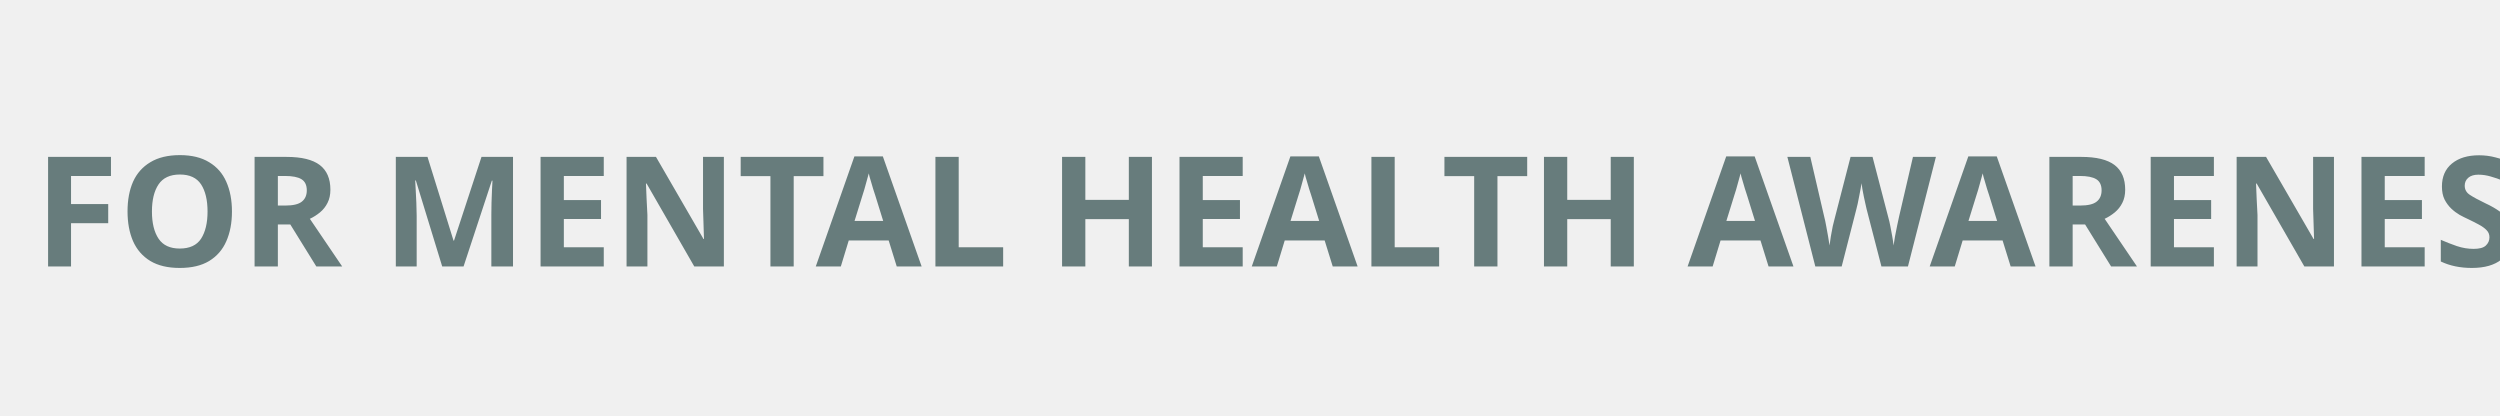
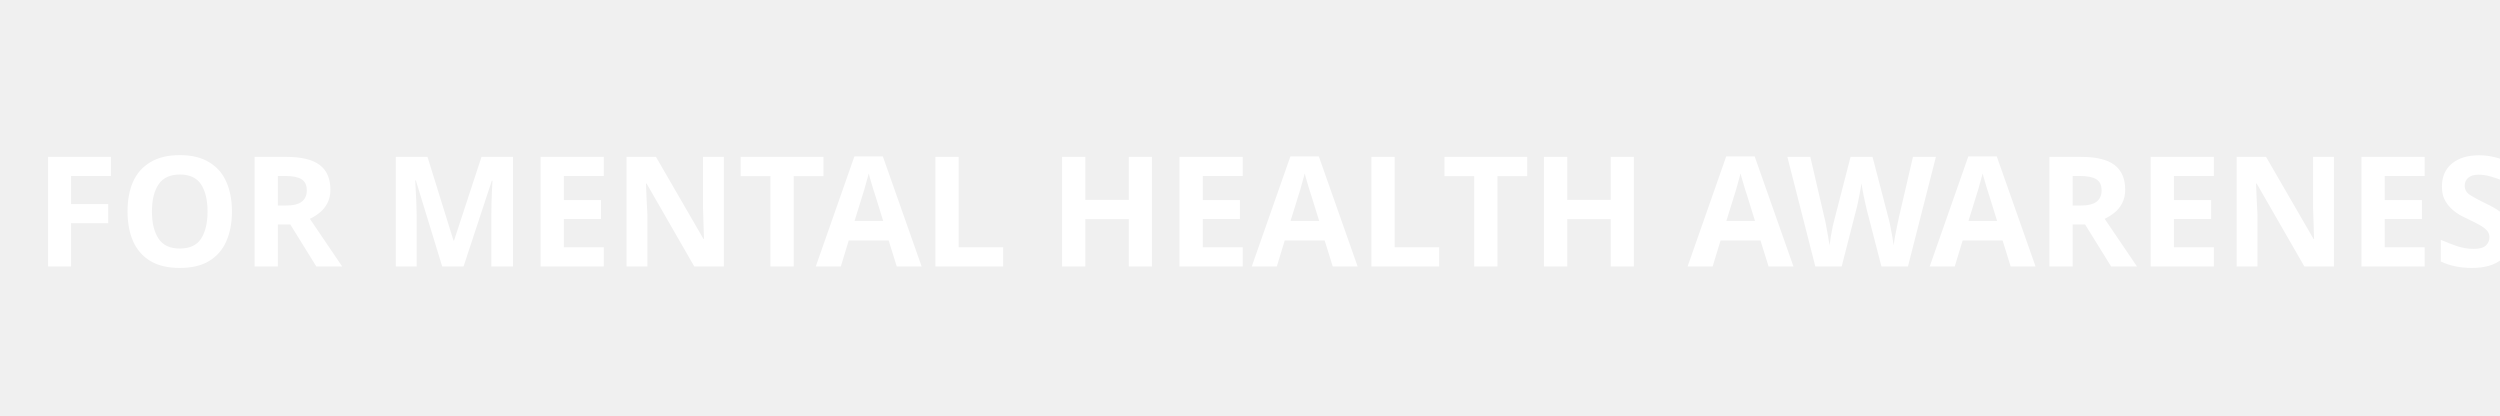
<svg xmlns="http://www.w3.org/2000/svg" id="Layer_1" data-name="Layer 1" viewBox="0 0 241.66 40.2">
  <defs>
    <style>
      .cls-1 {
-         fill: #677c7c;
+         fill: #fff;
        font-family: CascadiaCodeRoman-Bold, 'Cascadia Code';
        font-size: 14.84px;
        font-variation-settings: 'wght' 700;
        font-weight: 700;
      }
    </style>
  </defs>
  <text class="cls-1" transform="translate(3.32 25.76)">
    <tspan x="0" y="0">FOR MENTAL HEALTH AWARENESS</tspan>
  </text>
</svg>
